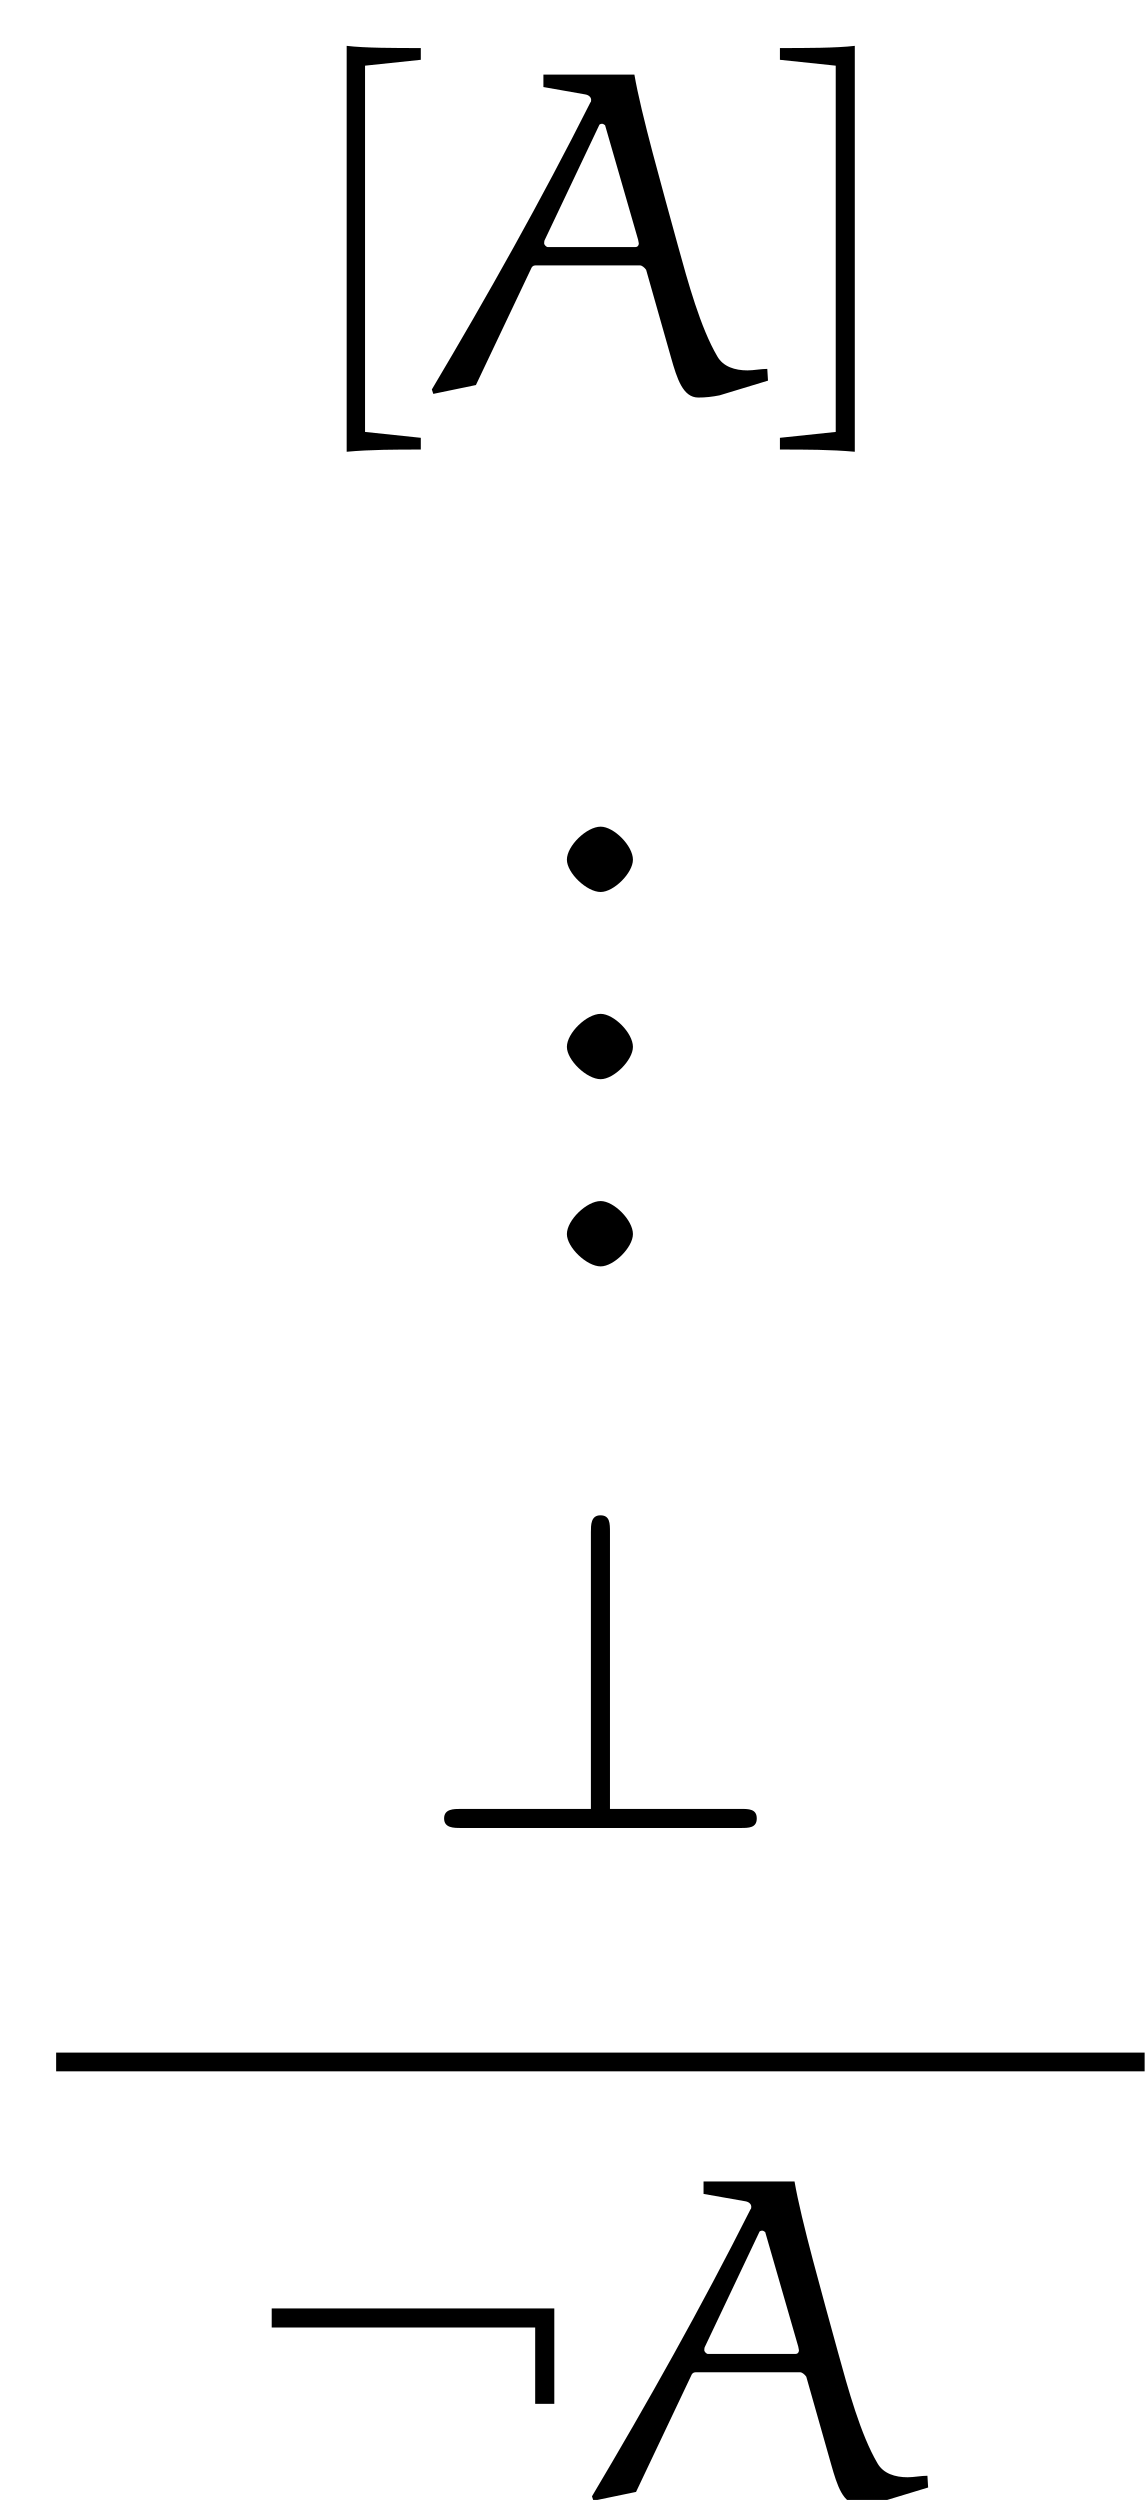
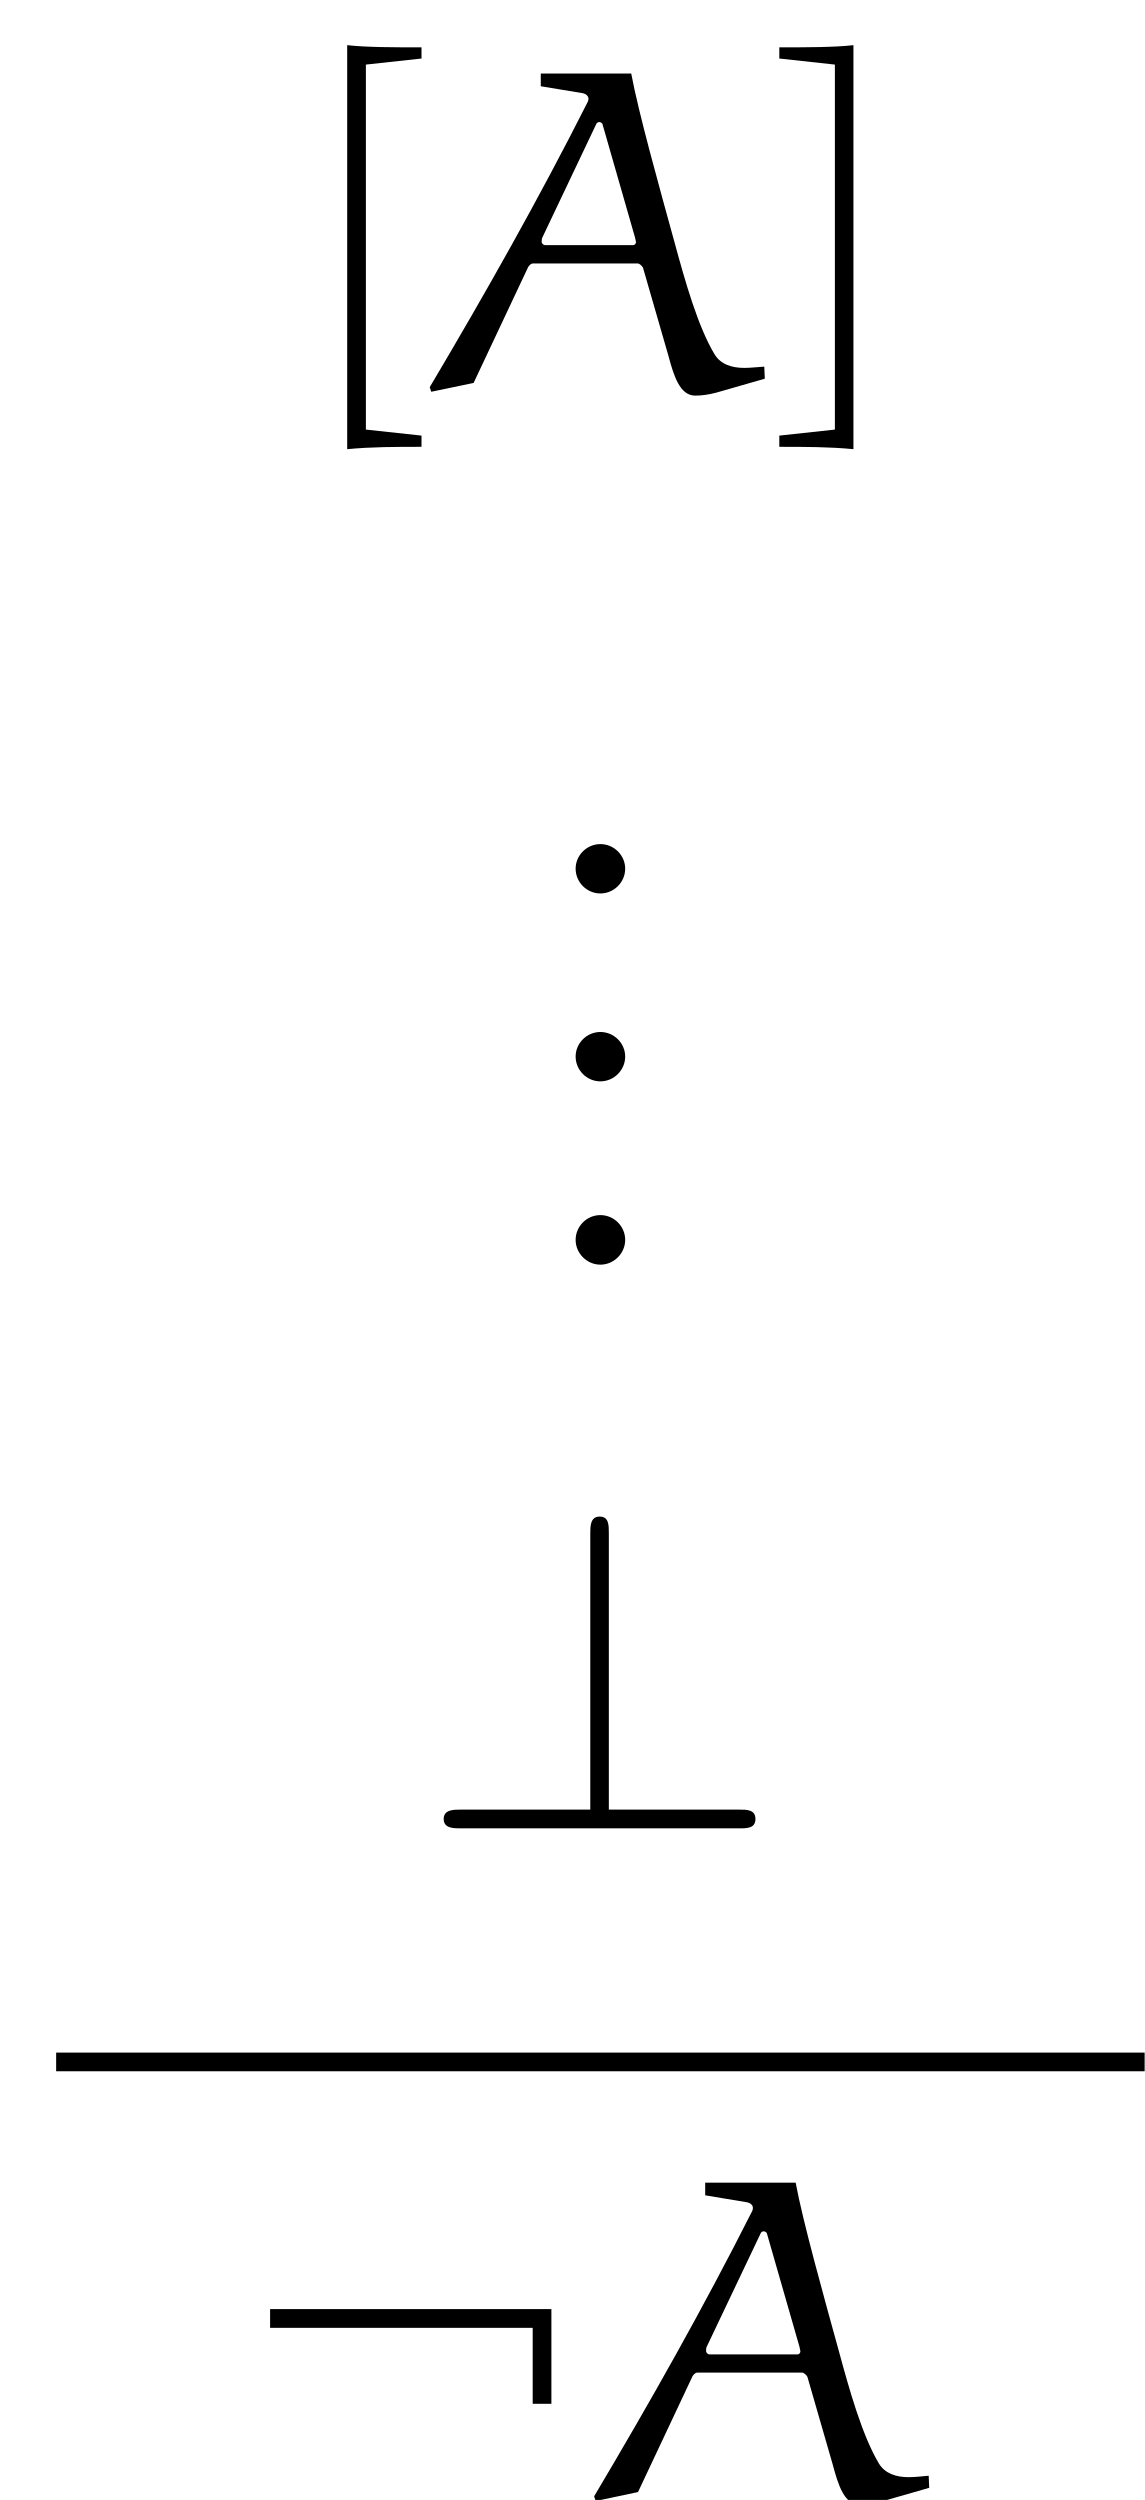
- <svg xmlns="http://www.w3.org/2000/svg" xmlns:xlink="http://www.w3.org/1999/xlink" width="24.367pt" height="53.22pt" viewBox="0 0 24.367 53.22" version="1.1">
+ <svg xmlns="http://www.w3.org/2000/svg" width="24.37pt" height="53.22pt" viewBox="0 0 24.37 53.22" version="1.1">
  <defs>
-     <g>
-       <symbol overflow="visible" id="glyph0-0">
-         <path style="stroke:none;" d="" />
-       </symbol>
-       <symbol overflow="visible" id="glyph0-1">
-         <path style="stroke:none;" d="M 2.781 -7.094 L 2.781 -7.344 C 2.25 -7.344 1.578 -7.344 1.203 -7.391 L 1.203 1.25 C 1.719 1.203 2.25 1.203 2.781 1.203 L 2.781 0.953 L 1.594 0.828 L 1.594 -6.969 Z M 2.781 -7.094 " />
-       </symbol>
-       <symbol overflow="visible" id="glyph0-2">
-         <path style="stroke:none;" d="M 1.172 -6.969 L 1.172 0.828 L -0.016 0.953 L -0.016 1.203 C 0.531 1.203 1.062 1.203 1.578 1.25 L 1.578 -7.391 C 1.188 -7.344 0.531 -7.344 -0.016 -7.344 L -0.016 -7.094 Z M 1.172 -6.969 " />
-       </symbol>
-       <symbol overflow="visible" id="glyph1-0">
-         <path style="stroke:none;" d="" />
-       </symbol>
-       <symbol overflow="visible" id="glyph1-1">
-         <path style="stroke:none;" d="M 5.344 -0.75 C 5.469 -0.312 5.594 0.094 5.922 0.094 C 6.078 0.094 6.219 0.078 6.375 0.047 L 7.406 -0.266 L 7.391 -0.516 C 7.25 -0.516 7.109 -0.484 6.969 -0.484 C 6.703 -0.484 6.453 -0.562 6.328 -0.781 C 5.969 -1.391 5.703 -2.359 5.484 -3.156 C 5.156 -4.359 4.703 -5.953 4.562 -6.781 L 2.625 -6.781 L 2.625 -6.516 L 3.516 -6.359 C 3.609 -6.344 3.641 -6.281 3.641 -6.25 C 3.641 -6.219 3.641 -6.203 3.625 -6.188 C 2.578 -4.109 1.438 -2.078 0.25 -0.078 L 0.281 0.016 L 1.188 -0.172 L 2.359 -2.641 C 2.375 -2.688 2.406 -2.719 2.453 -2.719 L 4.688 -2.719 C 4.719 -2.719 4.781 -2.672 4.812 -2.625 Z M 3.812 -5.703 C 3.812 -5.719 3.844 -5.734 3.875 -5.734 C 3.891 -5.734 3.922 -5.719 3.938 -5.703 L 4.641 -3.266 C 4.641 -3.266 4.656 -3.188 4.656 -3.188 C 4.656 -3.156 4.641 -3.109 4.578 -3.109 L 2.719 -3.109 C 2.688 -3.109 2.641 -3.156 2.641 -3.188 C 2.641 -3.188 2.641 -3.25 2.656 -3.266 Z M 3.812 -5.703 " />
-       </symbol>
-       <symbol overflow="visible" id="glyph2-0">
-         <path style="stroke:none;" d="" />
-       </symbol>
-       <symbol overflow="visible" id="glyph2-1">
-         <path style="stroke:none;" d="M 2.078 -0.688 C 2.078 -0.984 1.672 -1.391 1.391 -1.391 C 1.094 -1.391 0.672 -0.984 0.672 -0.688 C 0.672 -0.406 1.094 0 1.391 0 C 1.672 0 2.078 -0.406 2.078 -0.688 Z M 2.078 -0.688 " />
-       </symbol>
-       <symbol overflow="visible" id="glyph3-0">
-         <path style="stroke:none;" d="" />
-       </symbol>
-       <symbol overflow="visible" id="glyph3-1">
-         <path style="stroke:none;" d="M 4.078 -6.297 C 4.078 -6.484 4.078 -6.656 3.875 -6.656 C 3.672 -6.656 3.672 -6.453 3.672 -6.297 L 3.672 -0.406 L 0.906 -0.406 C 0.75 -0.406 0.547 -0.406 0.547 -0.203 C 0.547 0 0.75 0 0.906 0 L 6.859 0 C 7.031 0 7.203 0 7.203 -0.203 C 7.203 -0.406 7.031 -0.406 6.859 -0.406 L 4.078 -0.406 Z M 4.078 -6.297 " />
-       </symbol>
-       <symbol overflow="visible" id="glyph4-0">
-         <path style="stroke:none;" d="" />
-       </symbol>
-       <symbol overflow="visible" id="glyph4-1">
-         <path style="stroke:none;" d="M 6.266 -4.078 L 0.25 -4.078 L 0.25 -3.672 L 5.859 -3.672 L 5.859 -2.047 L 6.266 -2.047 Z M 6.266 -4.078 " />
-       </symbol>
-     </g>
    <clipPath id="clip1">
-       <path d="M 0 43 L 24.367 43 L 24.367 45 L 0 45 Z M 0 43 " />
+       <path d="M 0 43 L 24.371 43 L 24.371 45 L 0 45 Z M 0 43 " />
    </clipPath>
    <clipPath id="clip2">
      <path d="M 12 46 L 20 46 L 20 53.219 L 12 53.219 Z M 12 46 " />
    </clipPath>
  </defs>
  <g id="surface1">
-     <g style="fill:rgb(0%,0%,0%);fill-opacity:1;">
-       <use xlink:href="#glyph0-1" x="6.177" y="8.367" />
+     <path style=" stroke:none;fill-rule:nonzero;fill:rgb(0%,0%,0%);fill-opacity:1;" d="M 8.973 1.246 L 8.973 1.008 C 8.434 1.008 7.781 1.008 7.391 0.961 L 7.391 9.562 C 7.91 9.512 8.434 9.512 8.973 9.512 L 8.973 9.273 L 7.789 9.145 L 7.789 1.375 L 8.973 1.246 " />
+     <path style=" stroke:none;fill-rule:nonzero;fill:rgb(0%,0%,0%);fill-opacity:1;" d="M 14.227 7.566 C 14.344 8.004 14.473 8.422 14.801 8.422 C 14.949 8.422 15.098 8.398 15.246 8.359 L 16.281 8.062 L 16.27 7.805 C 16.133 7.812 15.984 7.832 15.844 7.832 C 15.574 7.832 15.336 7.754 15.207 7.535 C 14.852 6.938 14.582 5.977 14.363 5.172 C 14.035 3.98 13.59 2.391 13.438 1.566 L 11.512 1.566 L 11.512 1.836 L 12.406 1.984 C 12.496 2.004 12.527 2.062 12.527 2.094 C 12.527 2.121 12.527 2.133 12.516 2.16 C 11.473 4.227 10.328 6.254 9.148 8.242 L 9.18 8.34 L 10.082 8.152 L 11.242 5.688 C 11.266 5.648 11.305 5.609 11.344 5.609 L 13.578 5.609 C 13.609 5.609 13.668 5.656 13.688 5.699 Z M 12.695 2.637 C 12.695 2.629 12.727 2.598 12.754 2.598 C 12.785 2.598 12.812 2.617 12.824 2.637 L 13.52 5.062 C 13.52 5.07 13.539 5.152 13.539 5.152 C 13.539 5.18 13.52 5.219 13.469 5.219 L 11.602 5.219 C 11.57 5.219 11.531 5.18 11.531 5.152 C 11.531 5.141 11.531 5.082 11.543 5.062 L 12.695 2.637 " />
+     <path style=" stroke:none;fill-rule:nonzero;fill:rgb(0%,0%,0%);fill-opacity:1;" d="M 17.773 1.375 L 17.773 9.145 L 16.59 9.273 L 16.59 9.512 C 17.125 9.512 17.652 9.512 18.168 9.562 L 18.168 0.961 C 17.781 1.008 17.125 1.008 16.59 1.008 L 16.59 1.246 L 17.773 1.375 " />
+     <path style=" stroke:none;fill-rule:nonzero;fill:rgb(0%,0%,0%);fill-opacity:1;" d="M 13.309 18.492 C 13.309 18.207 13.07 17.969 12.781 17.969 C 12.492 17.969 12.254 18.207 12.254 18.492 C 12.254 18.781 12.492 19.02 12.781 19.02 C 13.07 19.02 13.309 18.781 13.309 18.492 " />
+     <path style=" stroke:none;fill-rule:nonzero;fill:rgb(0%,0%,0%);fill-opacity:1;" d="M 13.309 22.492 C 13.309 22.207 13.07 21.969 12.781 21.969 C 12.492 21.969 12.254 22.207 12.254 22.492 C 12.254 22.781 12.492 23.02 12.781 23.02 C 13.07 23.02 13.309 22.781 13.309 22.492 " />
+     <path style=" stroke:none;fill-rule:nonzero;fill:rgb(0%,0%,0%);fill-opacity:1;" d="M 13.309 26.395 C 13.309 26.105 13.07 25.867 12.781 25.867 C 12.492 25.867 12.254 26.105 12.254 26.395 C 12.254 26.68 12.492 26.922 12.781 26.922 C 13.07 26.922 13.309 26.68 13.309 26.395 " />
+     <path style=" stroke:none;fill-rule:nonzero;fill:rgb(0%,0%,0%);fill-opacity:1;" d="M 12.961 32.641 C 12.961 32.465 12.961 32.285 12.766 32.285 C 12.566 32.285 12.566 32.492 12.566 32.641 L 12.566 38.523 L 9.805 38.523 C 9.656 38.523 9.445 38.523 9.445 38.723 C 9.445 38.922 9.656 38.922 9.805 38.922 L 15.734 38.922 C 15.902 38.922 16.082 38.922 16.082 38.723 C 16.082 38.523 15.902 38.523 15.734 38.523 L 12.961 38.523 L 12.961 32.641 " />
+     <g clip-path="url(#clip1)" clip-rule="nonzero">
+       <path style="fill:none;stroke-width:3.98;stroke-linecap:butt;stroke-linejoin:miter;stroke:rgb(0%,0%,0%);stroke-opacity:1;stroke-miterlimit:10;" d="M 11.953 93.255 L 243.672 93.255 " transform="matrix(0.1,0,0,-0.1,0,53.22)" />
    </g>
-     <g style="fill:rgb(0%,0%,0%);fill-opacity:1;">
-       <use xlink:href="#glyph1-1" x="8.943" y="8.369" />
-     </g>
-     <g style="fill:rgb(0%,0%,0%);fill-opacity:1;">
-       <use xlink:href="#glyph0-2" x="16.619" y="8.367" />
-     </g>
-     <g style="fill:rgb(0%,0%,0%);fill-opacity:1;">
-       <use xlink:href="#glyph2-1" x="11.396" y="18.989" />
-     </g>
-     <g style="fill:rgb(0%,0%,0%);fill-opacity:1;">
-       <use xlink:href="#glyph2-1" x="11.396" y="22.974" />
-     </g>
-     <g style="fill:rgb(0%,0%,0%);fill-opacity:1;">
-       <use xlink:href="#glyph2-1" x="11.396" y="26.959" />
-     </g>
-     <g style="fill:rgb(0%,0%,0%);fill-opacity:1;">
-       <use xlink:href="#glyph3-1" x="8.907" y="38.914" />
-     </g>
-     <g clip-path="url(#clip1)" clip-rule="nonzero">
-       <path style="fill:none;stroke-width:0.398;stroke-linecap:butt;stroke-linejoin:miter;stroke:rgb(0%,0%,0%);stroke-opacity:1;stroke-miterlimit:10;" d="M 0 0 L 23.172 0 " transform="matrix(1,0,0,-1,1.195,43.895)" />
-     </g>
-     <g style="fill:rgb(0%,0%,0%);fill-opacity:1;">
-       <use xlink:href="#glyph4-1" x="5.534" y="53.22" />
-     </g>
+     <path style=" stroke:none;fill-rule:nonzero;fill:rgb(0%,0%,0%);fill-opacity:1;" d="M 11.738 49.156 L 5.75 49.156 L 5.75 49.555 L 11.34 49.555 L 11.34 51.172 L 11.738 51.172 L 11.738 49.156 " />
    <g clip-path="url(#clip2)" clip-rule="nonzero">
-       <g style="fill:rgb(0%,0%,0%);fill-opacity:1;">
-         <use xlink:href="#glyph1-1" x="12.352" y="53.22" />
-       </g>
+       <path style=" stroke:none;fill-rule:nonzero;fill:rgb(0%,0%,0%);fill-opacity:1;" d="M 17.727 52.465 C 17.844 52.902 17.973 53.32 18.301 53.32 C 18.449 53.32 18.598 53.301 18.746 53.258 L 19.781 52.961 L 19.77 52.703 C 19.633 52.715 19.484 52.734 19.344 52.734 C 19.074 52.734 18.836 52.656 18.707 52.438 C 18.352 51.84 18.082 50.875 17.863 50.07 C 17.535 48.879 17.09 47.289 16.938 46.465 L 15.012 46.465 L 15.012 46.734 L 15.906 46.883 C 15.996 46.902 16.027 46.961 16.027 46.992 C 16.027 47.023 16.027 47.031 16.016 47.062 C 14.973 49.129 13.828 51.156 12.648 53.141 L 12.68 53.242 L 13.582 53.051 L 14.742 50.586 C 14.766 50.547 14.805 50.508 14.844 50.508 L 17.078 50.508 C 17.109 50.508 17.168 50.559 17.188 50.598 Z M 16.195 47.539 C 16.195 47.527 16.227 47.5 16.254 47.5 C 16.285 47.5 16.312 47.52 16.324 47.539 L 17.02 49.961 C 17.02 49.973 17.039 50.051 17.039 50.051 C 17.039 50.082 17.02 50.121 16.969 50.121 L 15.102 50.121 C 15.07 50.121 15.031 50.082 15.031 50.051 C 15.031 50.043 15.031 49.98 15.043 49.961 L 16.195 47.539 " />
    </g>
  </g>
</svg>
